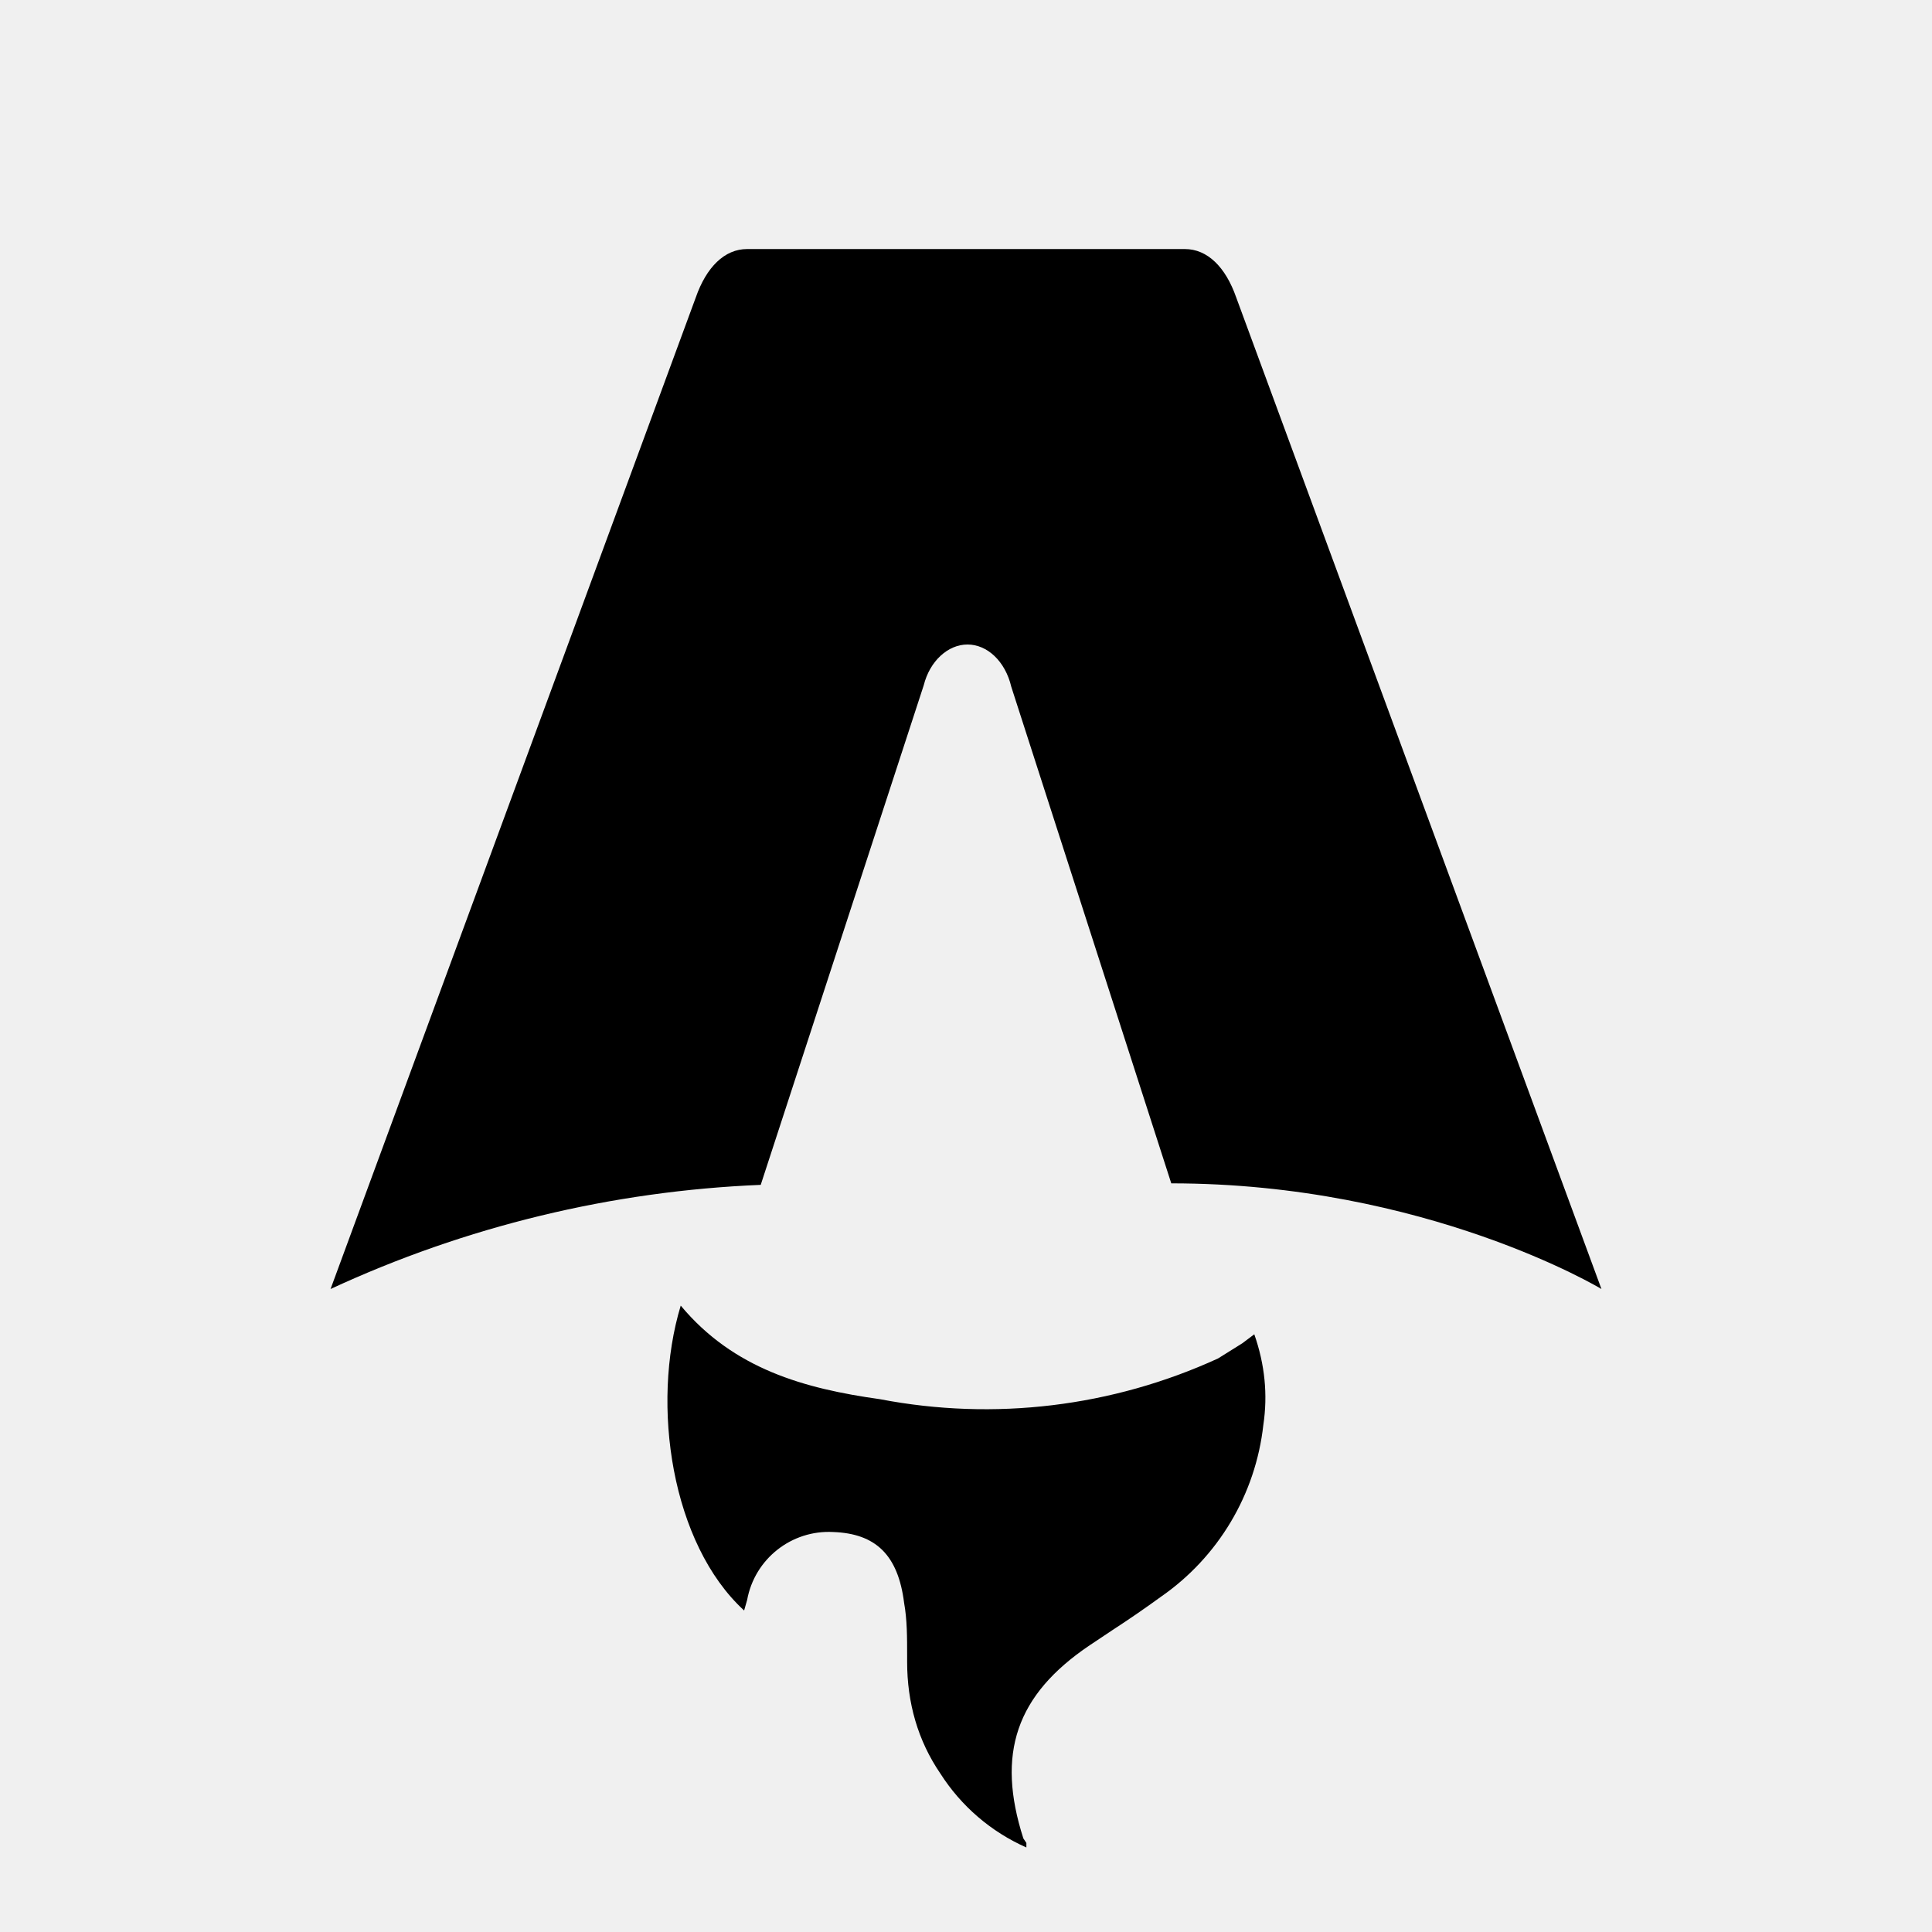
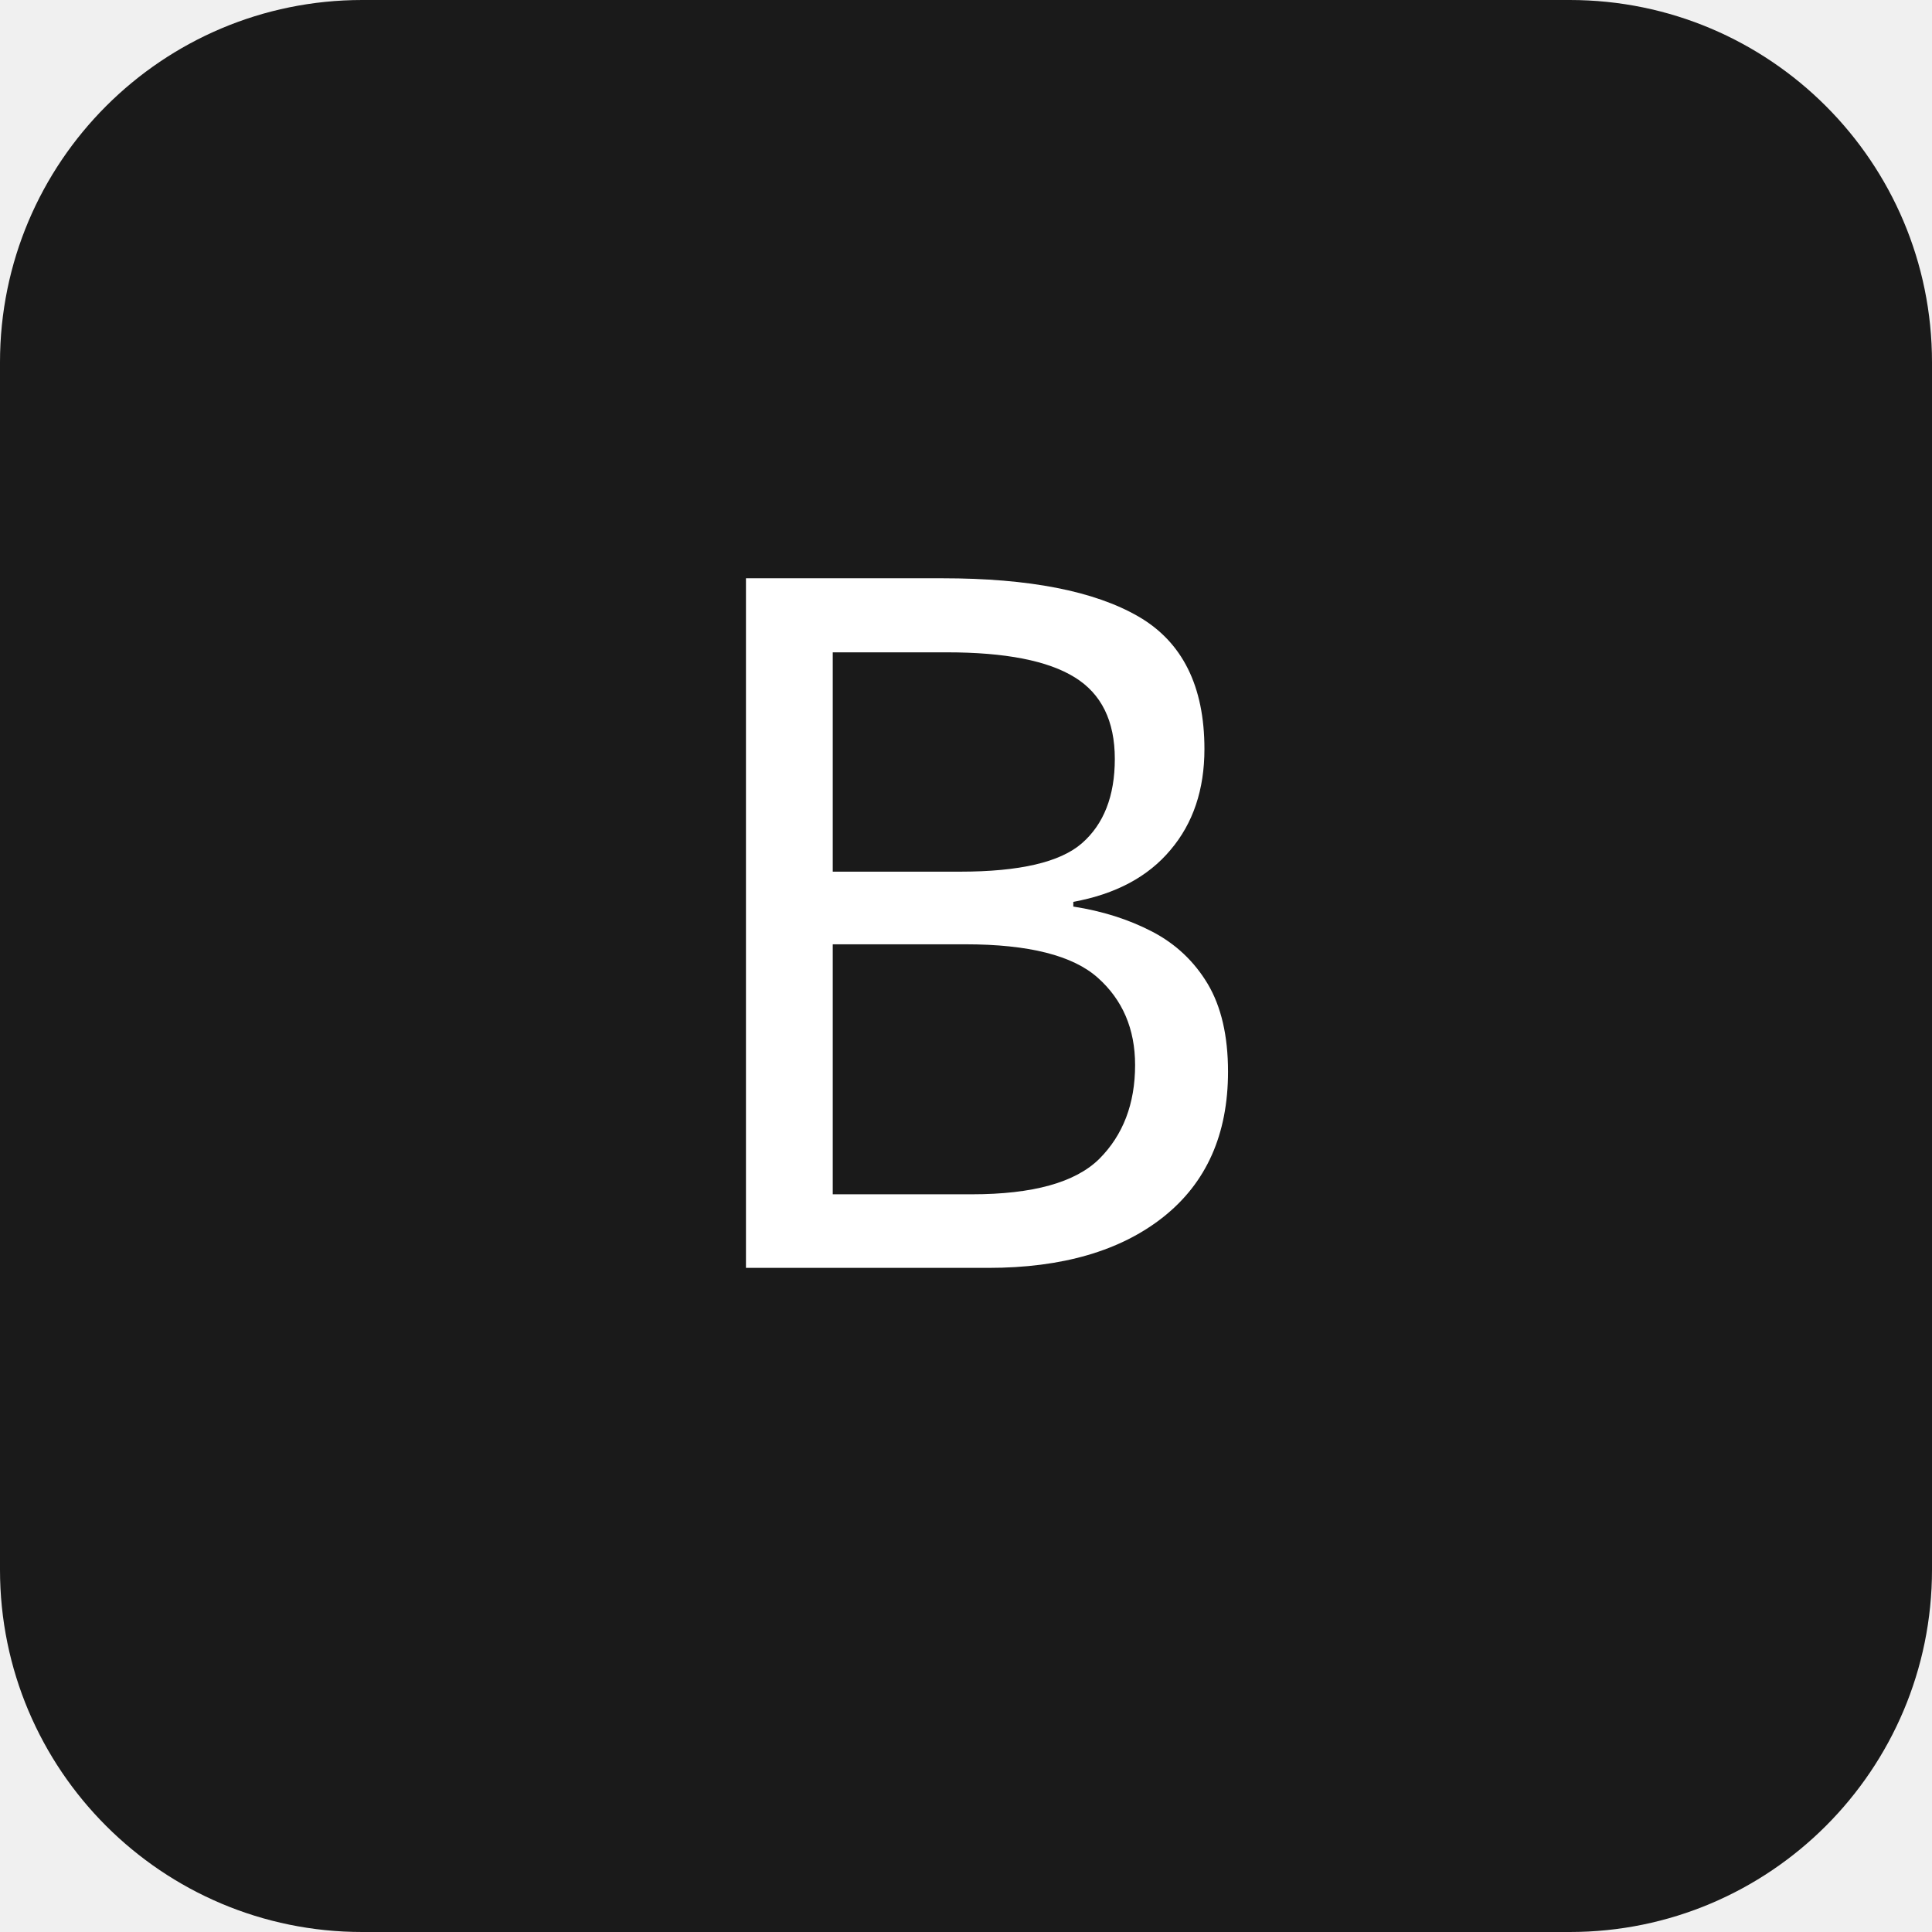
- <svg xmlns="http://www.w3.org/2000/svg" fill="none" viewBox="0 0 128 128">
-   <path d="M50.4 78.5a75.1 75.1 0 0 0-28.5 6.9l24.2-65.7c.7-2 1.9-3.2 3.4-3.2h29c1.5 0 2.7 1.2 3.4 3.2l24.2 65.7s-11.6-7-28.5-7L67 45.5c-.4-1.7-1.6-2.8-2.9-2.8-1.3 0-2.5 1.1-2.9 2.7L50.4 78.5Zm-1.1 28.2Zm-4.2-20.2c-2 6.6-.6 15.8 4.2 20.2a17.5 17.5 0 0 1 .2-.7 5.5 5.5 0 0 1 5.7-4.5c2.8.1 4.3 1.5 4.7 4.7.2 1.1.2 2.3.2 3.5v.4c0 2.7.7 5.2 2.2 7.4a13 13 0 0 0 5.7 4.9v-.3l-.2-.3c-1.8-5.6-.5-9.5 4.4-12.8l1.5-1a73 73 0 0 0 3.2-2.2 16 16 0 0 0 6.8-11.4c.3-2 .1-4-.6-6l-.8.6-1.6 1a37 37 0 0 1-22.4 2.7c-5-.7-9.7-2-13.2-6.2Z" />
-   <style>
-         path { fill: #000; }
-         @media (prefers-color-scheme: dark) {
-             path { fill: #FFF; }
-         }
-     </style>
+ <svg xmlns="http://www.w3.org/2000/svg" viewBox="0 0 64 64">
+   <rect width="64" height="64" rx="12" fill="#1a1a1a" />
+   <text x="32" y="42" text-anchor="middle" font-family="system-ui" font-size="32" fill="#fff">B</text>
</svg>
